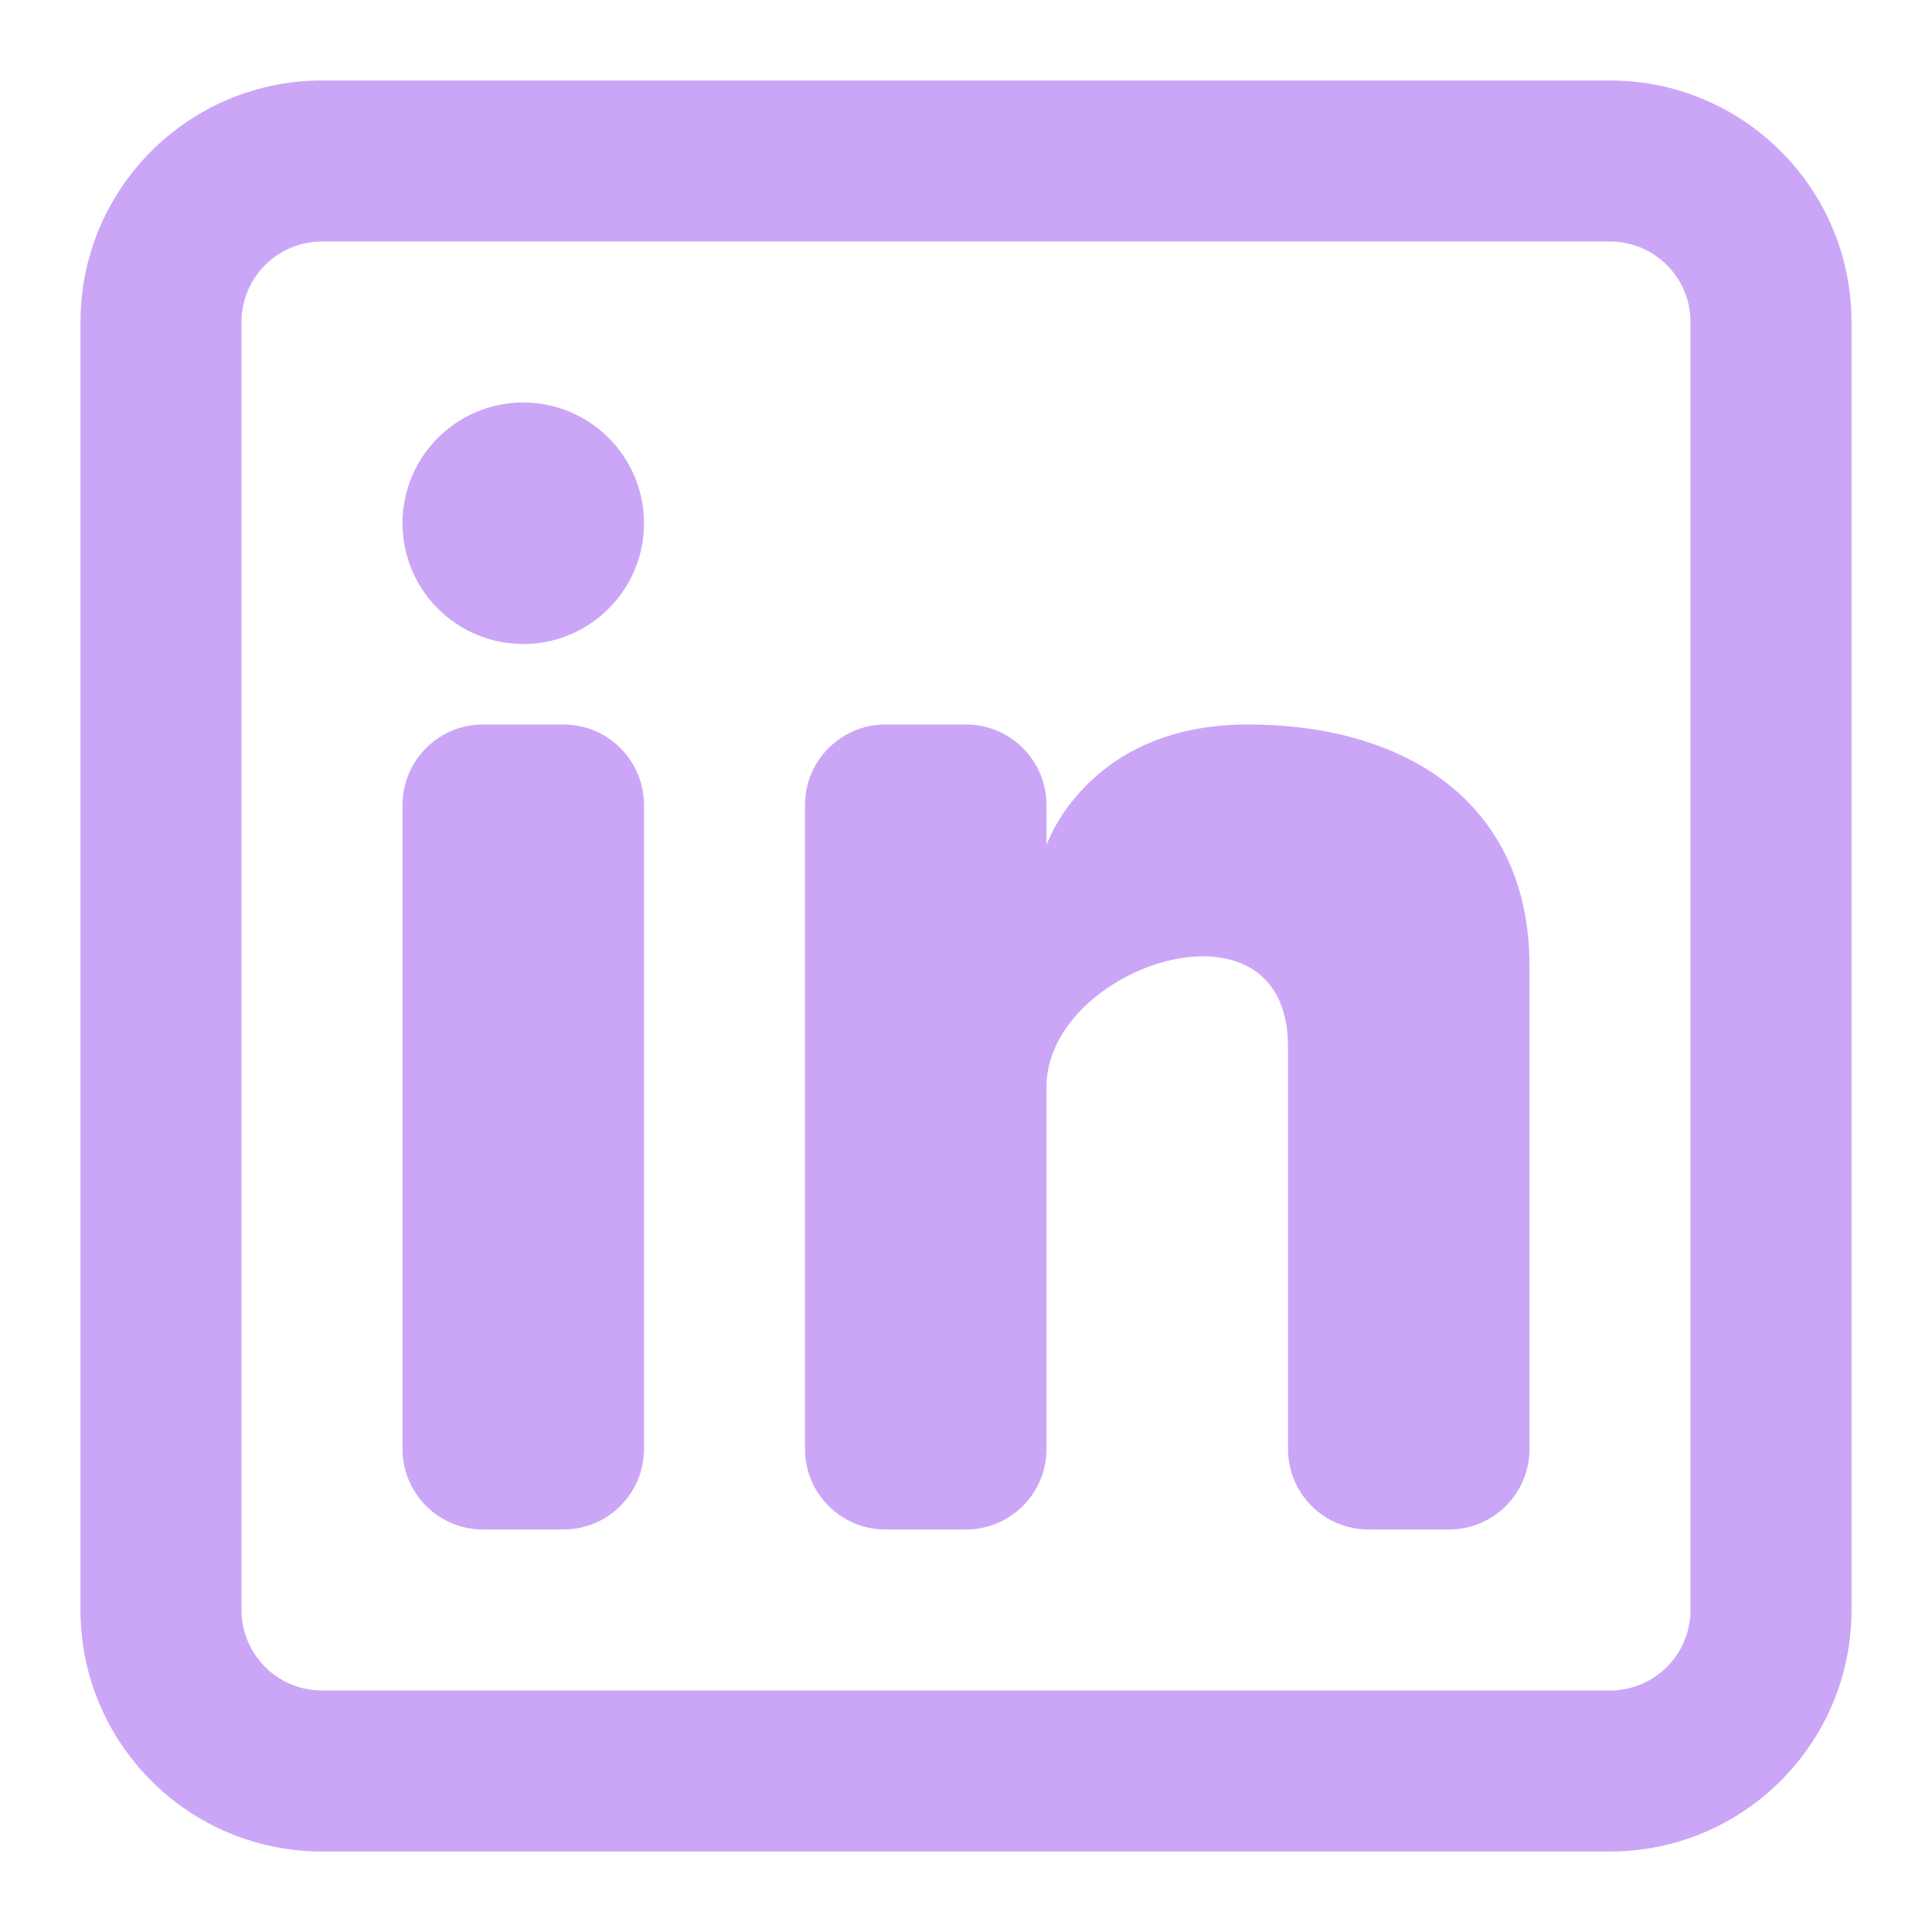
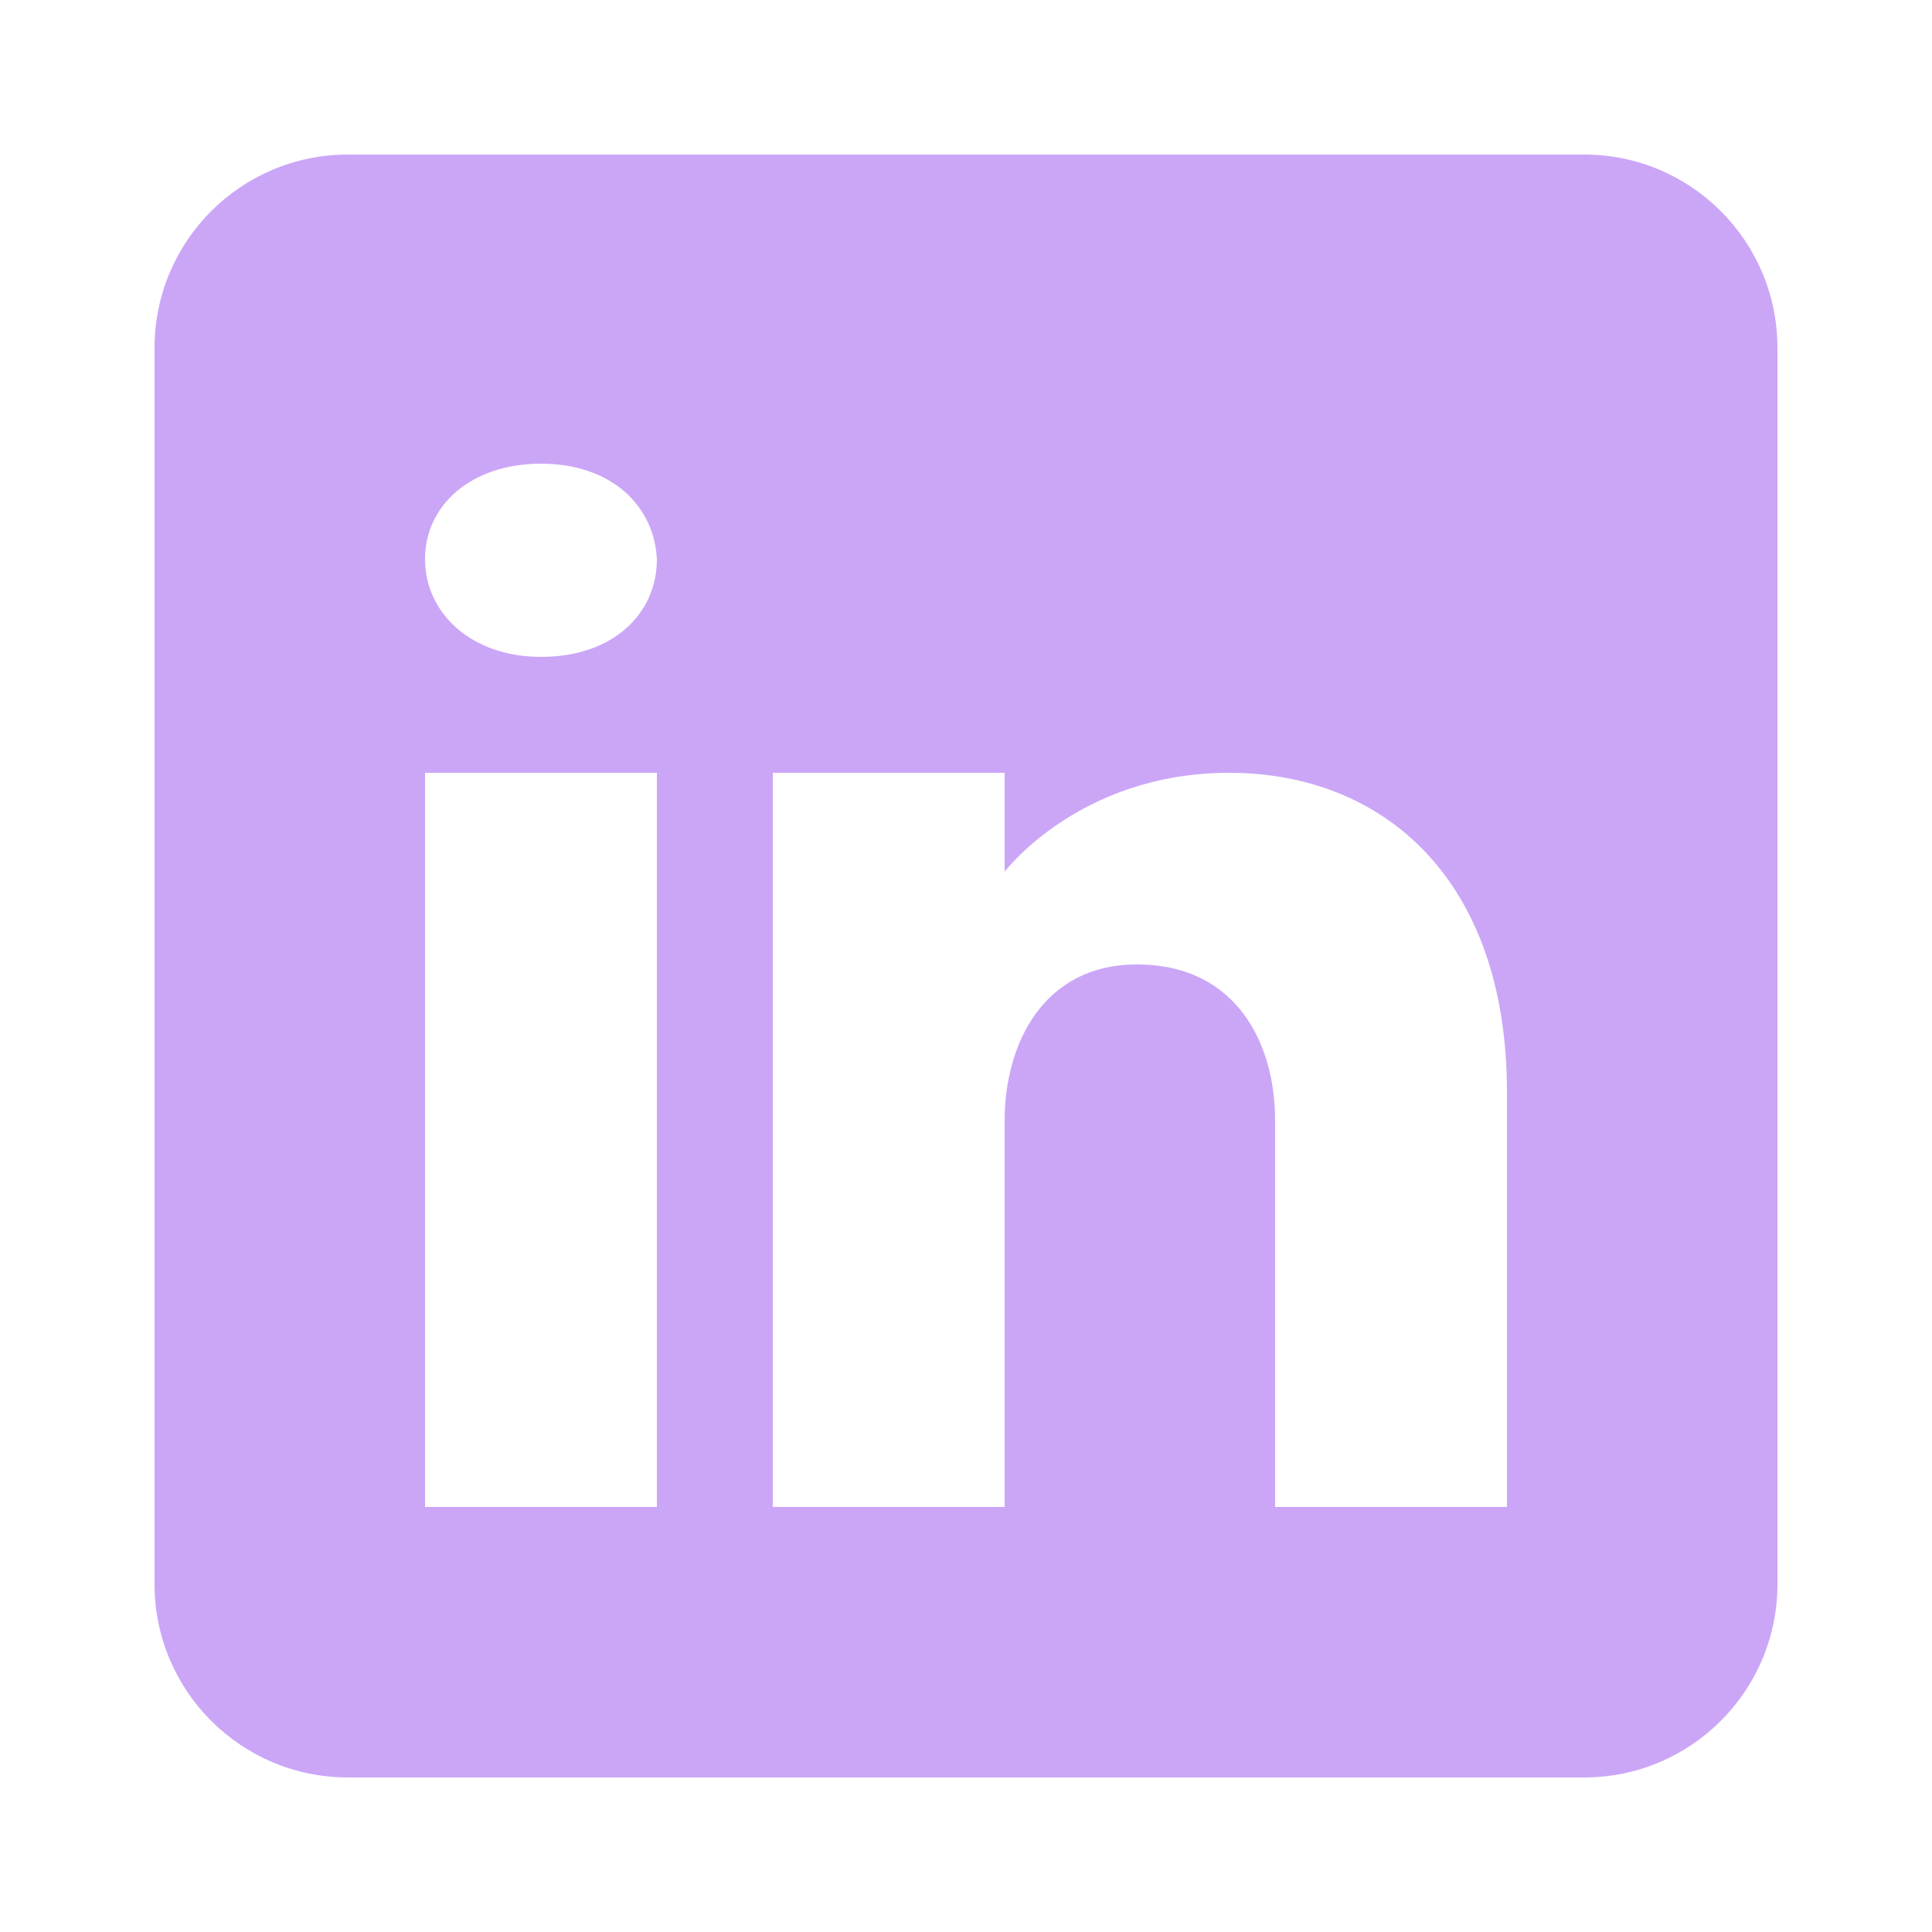
- <svg xmlns="http://www.w3.org/2000/svg" width="800px" height="800px" viewBox="0 0 24 24" fill="none">
-   <path d="M6.5 8C7.328 8 8 7.328 8 6.5C8 5.672 7.328 5 6.5 5C5.672 5 5 5.672 5 6.5C5 7.328 5.672 8 6.5 8Z" fill="#cba6f7" />
-   <path d="M5 10C5 9.448 5.448 9 6 9H7C7.552 9 8 9.448 8 10V18C8 18.552 7.552 19 7 19H6C5.448 19 5 18.552 5 18V10Z" fill="#cba6f7" />
-   <path d="M11 19H12C12.552 19 13 18.552 13 18V13.5C13 12 16 11 16 13V18C16 18.553 16.448 19 17 19H18C18.552 19 19 18.552 19 18V12C19 10 17.5 9 15.5 9C13.5 9 13 10.5 13 10.5V10C13 9.448 12.552 9 12 9H11C10.448 9 10 9.448 10 10V18C10 18.552 10.448 19 11 19Z" fill="#cba6f7" />
-   <path fill-rule="evenodd" clip-rule="evenodd" d="M20 1C21.657 1 23 2.343 23 4V20C23 21.657 21.657 23 20 23H4C2.343 23 1 21.657 1 20V4C1 2.343 2.343 1 4 1H20ZM20 3C20.552 3 21 3.448 21 4V20C21 20.552 20.552 21 20 21H4C3.448 21 3 20.552 3 20V4C3 3.448 3.448 3 4 3H20Z" fill="#cba6f7" />
+ <svg xmlns="http://www.w3.org/2000/svg" fill="#cba6f7" viewBox="0 0 50 50" width="50px" height="50px">
+   <path d="M41,4H9C6.24,4,4,6.24,4,9v32c0,2.76,2.24,5,5,5h32c2.76,0,5-2.24,5-5V9C46,6.24,43.76,4,41,4z M17,20v19h-6V20H17z M11,14.47c0-1.4,1.2-2.47,3-2.47s2.93,1.07,3,2.47c0,1.4-1.12,2.53-3,2.53C12.2,17,11,15.87,11,14.47z M39,39h-6c0,0,0-9.26,0-10c0-2-1-4-3.5-4.04h-0.08C27,24.96,26,27.02,26,29c0,0.91,0,10,0,10h-6V20h6v2.56c0,0,1.93-2.56,5.81-2.56c3.97,0,7.19,2.73,7.19,8.26V39z" />
</svg>
